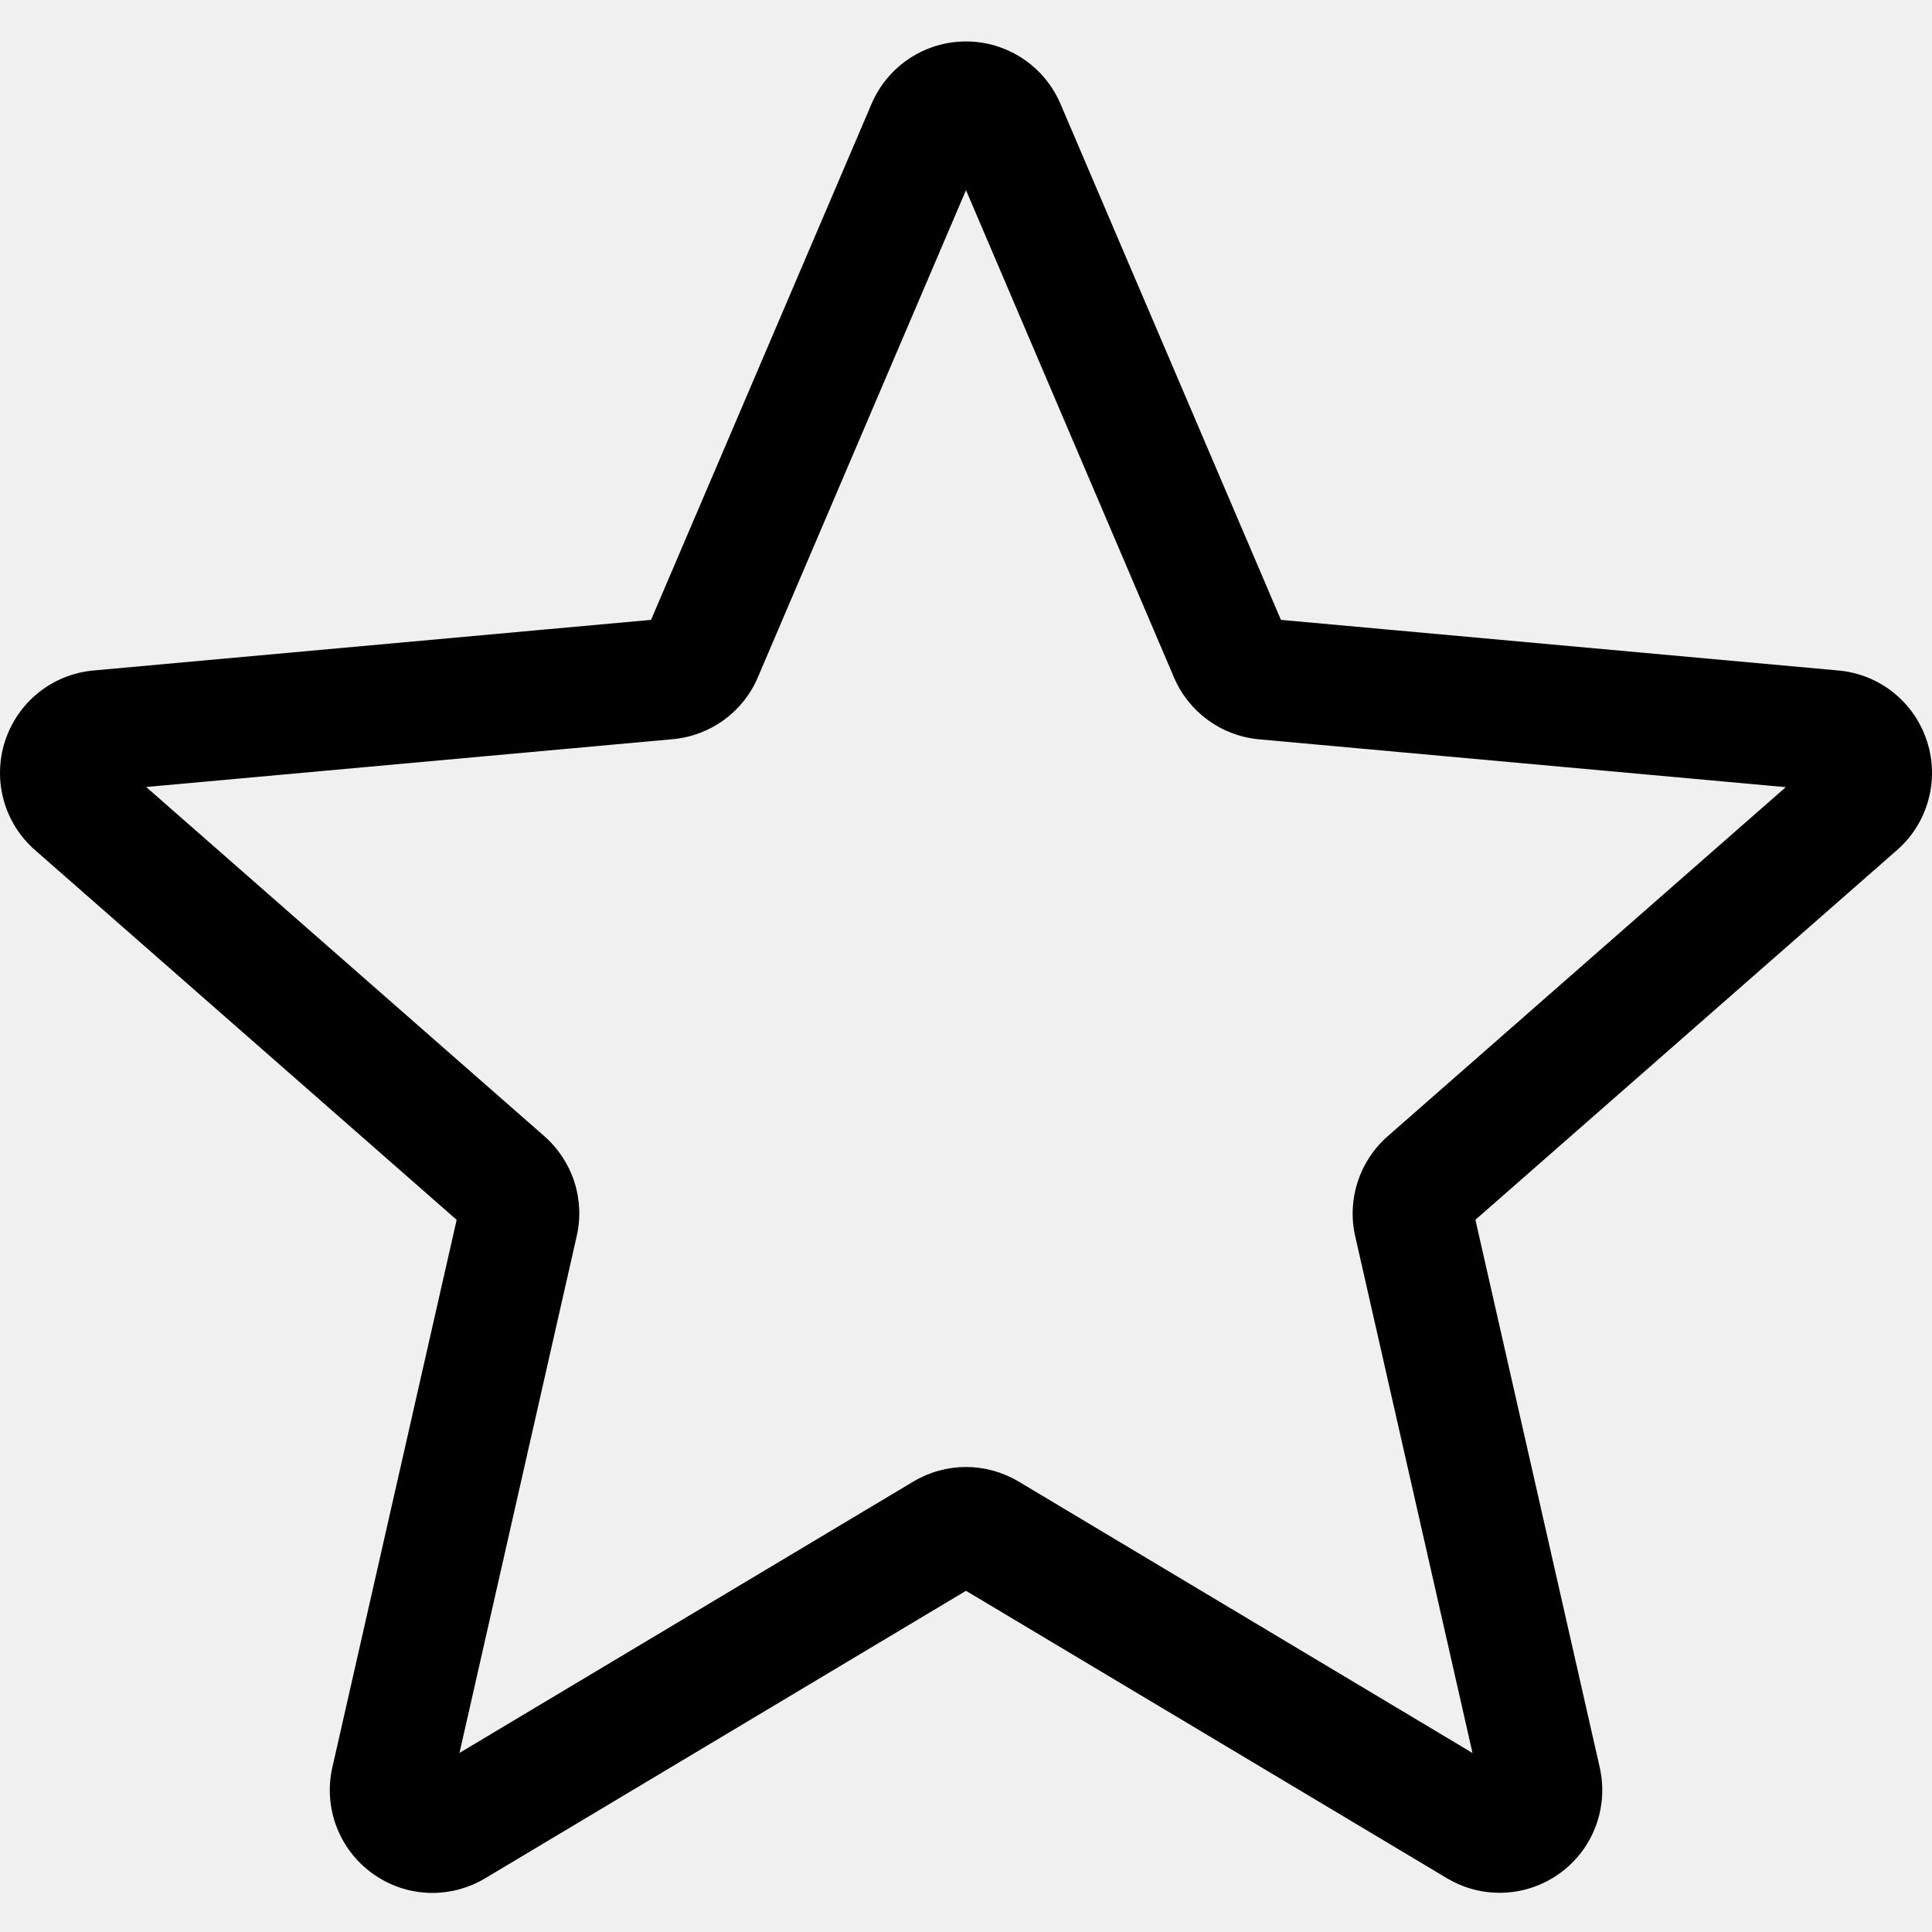
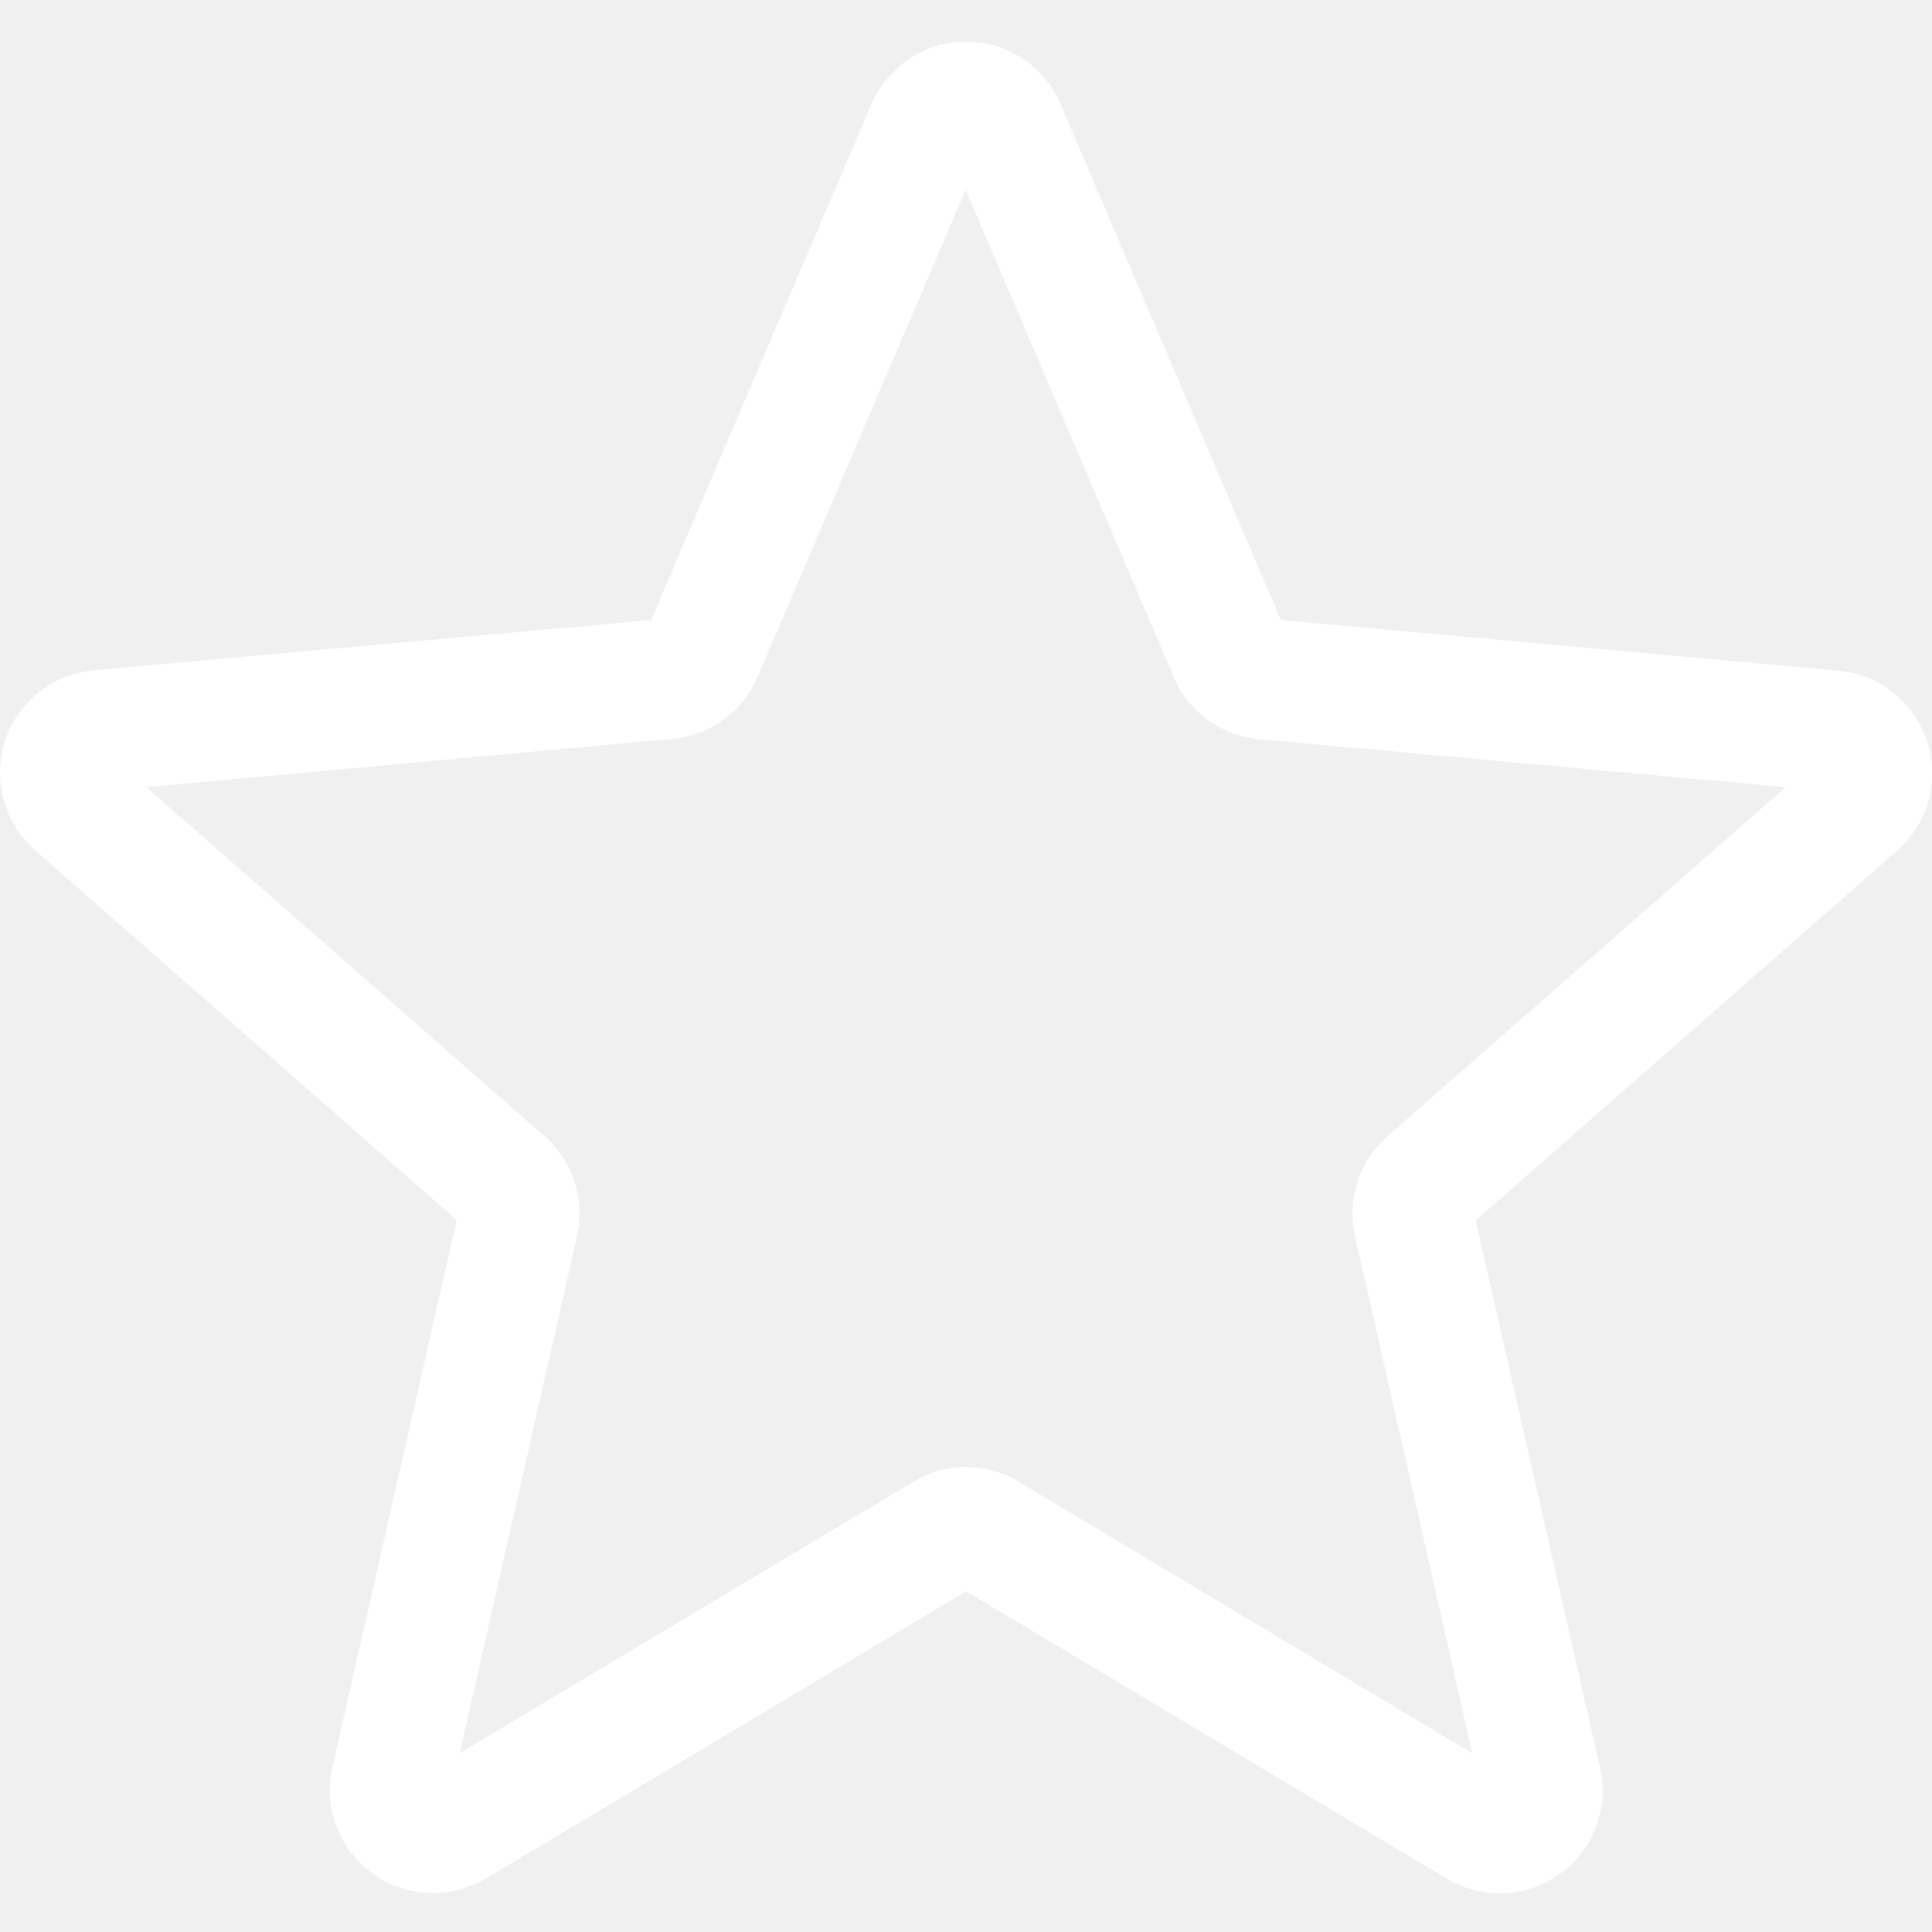
- <svg xmlns="http://www.w3.org/2000/svg" height="511pt" viewBox="0 -10 511.987 511" width="511pt">
-   <path d="m114.594 491.141c-5.609 0-11.18-1.75-15.934-5.188-8.855-6.418-12.992-17.449-10.582-28.094l32.938-145.09-111.703-97.961c-8.211-7.168-11.348-18.52-7.977-28.906 3.371-10.367 12.543-17.707 23.402-18.711l147.797-13.418 58.434-136.746c4.309-10.047 14.121-16.535 25.023-16.535 10.902 0 20.715 6.488 25.023 16.512l58.434 136.77 147.773 13.418c10.883.98 20.055 8.344 23.426 18.711 3.371 10.367.254 21.738-7.957 28.906l-111.703 97.941 32.938 145.086c2.414 10.668-1.727 21.699-10.578 28.098-8.832 6.398-20.609 6.891-29.91 1.301l-127.445-76.16-127.445 76.203c-4.309 2.559-9.109 3.863-13.953 3.863zm141.398-112.875c4.844 0 9.641 1.301 13.953 3.859l120.277 71.938-31.086-136.941c-2.219-9.746 1.09-19.922 8.621-26.516l105.473-92.5-139.543-12.672c-10.047-.918-18.688-7.234-22.613-16.492l-55.082-129.047-55.148 129.066c-3.883 9.195-12.523 15.512-22.547 16.43l-139.562 12.672 105.469 92.5c7.555 6.613 10.859 16.77 8.621 26.539l-31.062 136.938 120.277-71.914c4.309-2.559 9.109-3.859 13.953-3.859zm-84.586-221.848s0 .023-.023.043zm169.129-.062.023.043c0-.023 0-.023-.023-.043zm0 0" />
+ <svg xmlns="http://www.w3.org/2000/svg" version="1.1" id="Слой_1" x="0px" y="0px" viewBox="0 0 511 511" style="enable-background:new 0 0 511 511;" xml:space="preserve">
+   <style type="text/css">
+ 	.st0{fill:#FFFFFF;}
+ </style>
+   <path class="st0" d="M114.4,500.7c-5.6,0-11.2-1.7-15.9-5.2c-8.8-6.4-13-17.4-10.6-28l32.9-144.8L9.3,224.9  c-8.2-7.2-11.3-18.5-8-28.9c3.4-10.3,12.5-17.7,23.4-18.7L172.2,164l58.3-136.5c4.3-10,14.1-16.5,25-16.5s20.7,6.5,25,16.5  L338.8,164l147.5,13.4c10.9,1,20,8.3,23.4,18.7c3.4,10.3,0.3,21.7-7.9,28.9l-111.5,97.8l32.9,144.8c2.4,10.6-1.7,21.7-10.6,28  c-8.8,6.4-20.6,6.9-29.9,1.3l-127.2-76l-127.2,76.1C124,499.4,119.2,500.7,114.4,500.7z M255.5,388c4.8,0,9.6,1.3,13.9,3.9l120,71.8  l-31-136.7c-2.2-9.7,1.1-19.9,8.6-26.5l105.3-92.3L333,195.5c-10-0.9-18.7-7.2-22.6-16.5l-55-128.8l-55,128.8  c-3.9,9.2-12.5,15.5-22.5,16.4L38.7,208.2l105.3,92.3c7.5,6.6,10.8,16.7,8.6,26.5l-31,136.7l120-71.8  C245.9,389.3,250.7,388,255.5,388z M171.1,166.6C171.1,166.6,171.1,166.6,171.1,166.6L171.1,166.6z M339.9,166.5L339.9,166.5  C339.9,166.5,339.9,166.5,339.9,166.5z" />
</svg>
